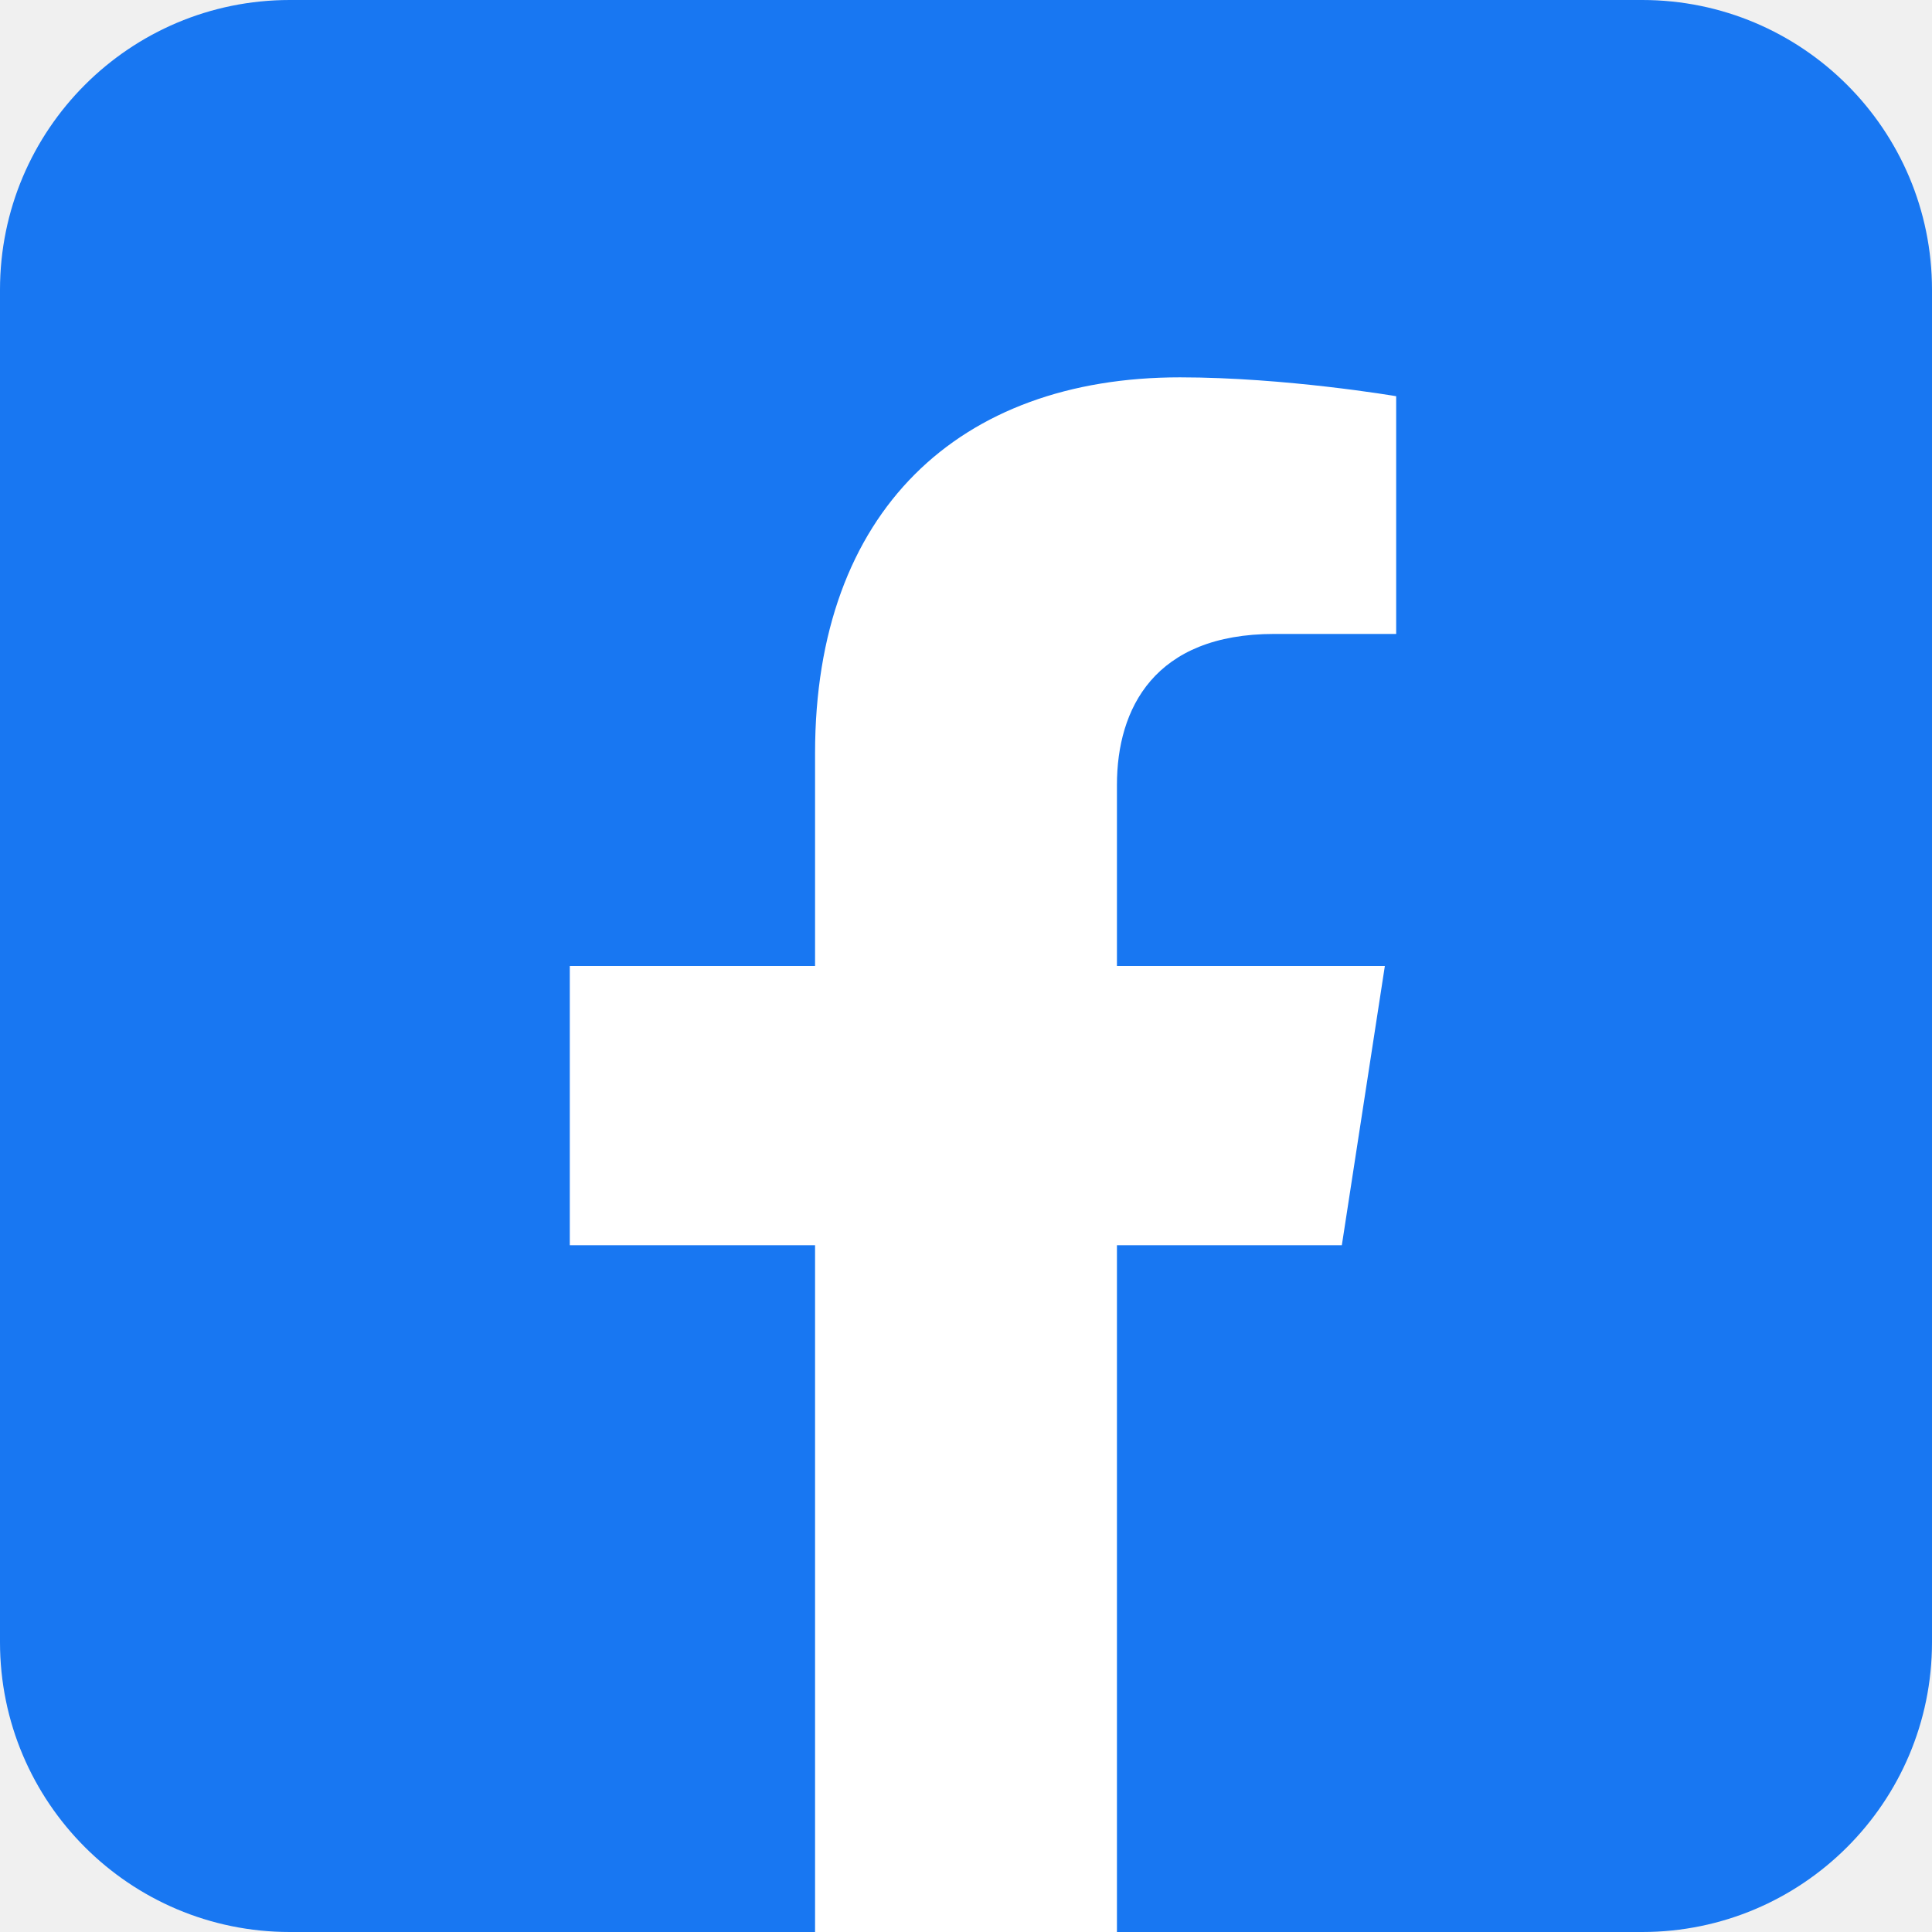
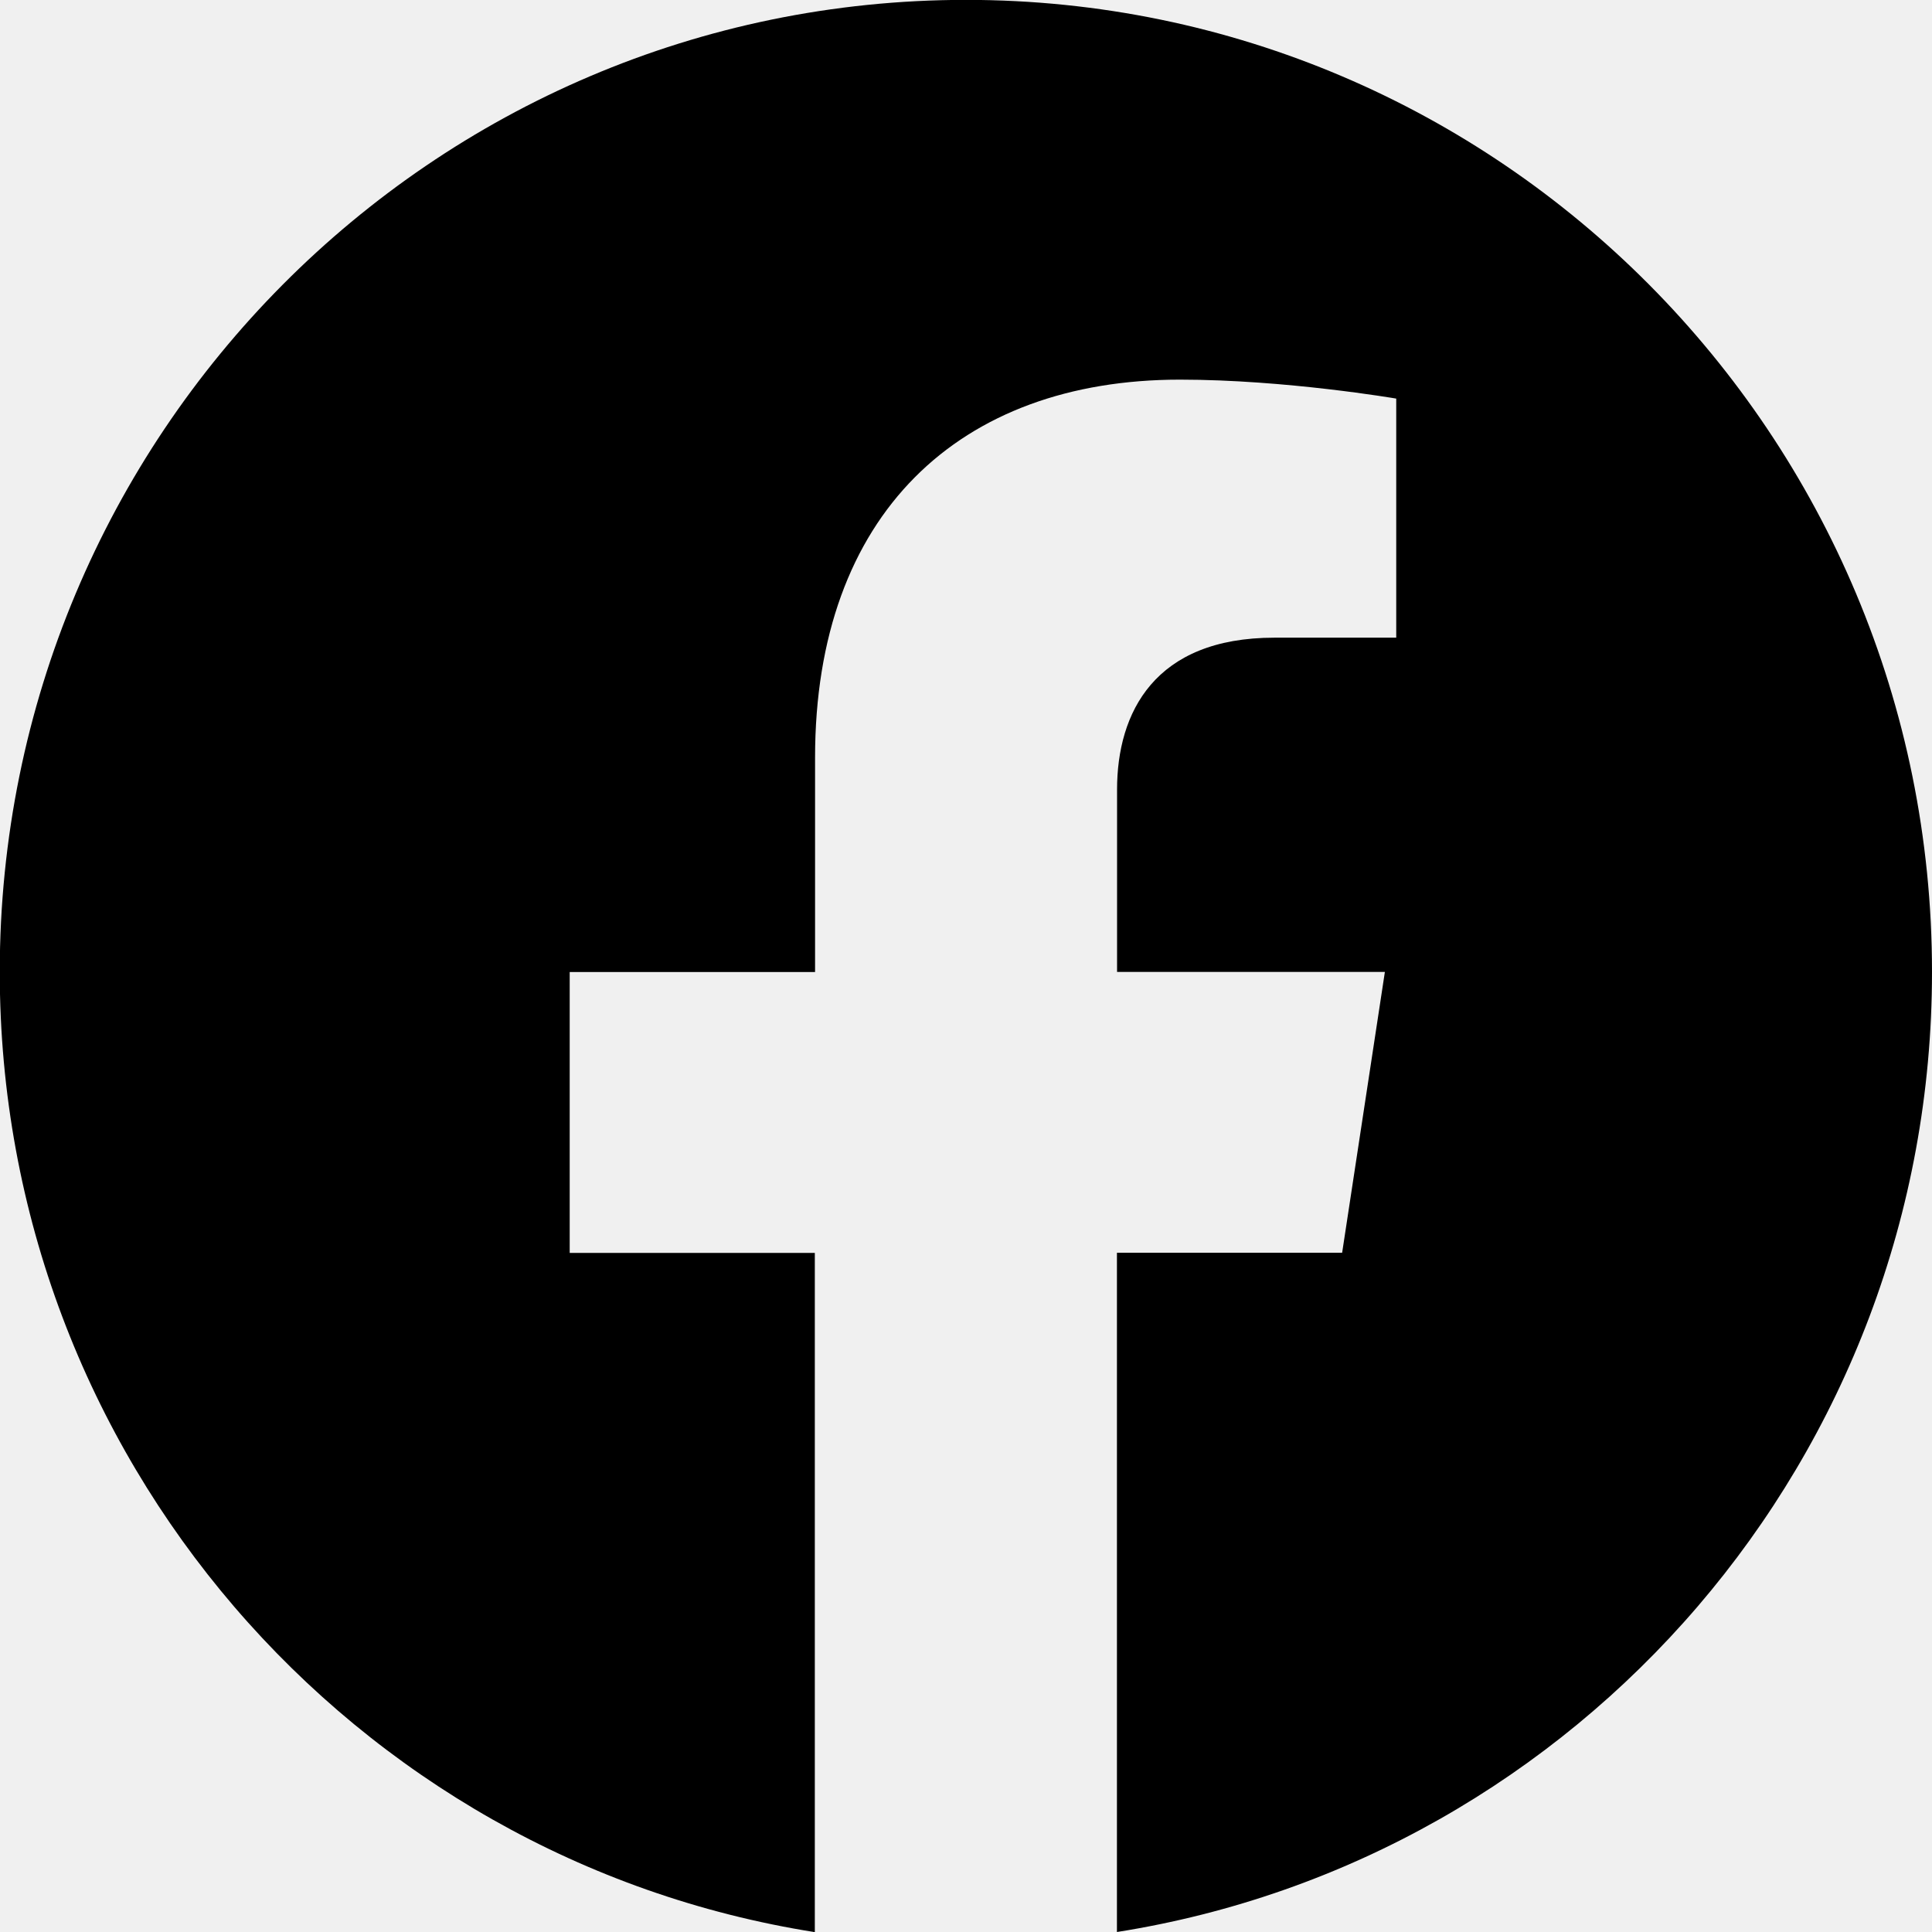
- <svg xmlns="http://www.w3.org/2000/svg" aria-label="Facebook" role="img" viewBox="0 0 512 512">
-   <rect width="512" height="512" rx="15%" fill="#1877f2" />
-   <path d="M355.6 330l11.4-74h-71v-48c0-20.2 9.9-40 41.7-40H370v-63s-29.3-5-57.3-5c-58.5 0-96.7 35.4-96.7 99.6V256h-65v74h65v182h80V330h59.6z" fill="#fff" />
+ <svg xmlns="http://www.w3.org/2000/svg" width="16" height="16" fill="currentColor" class="bi bi-facebook" viewBox="0 0 16 16">
+   <path d="M16 8.049c0-4.446-3.582-8.05-8-8.05C3.58 0-.002 3.603-.002 8.05c0 4.017 2.926 7.347 6.75 7.951v-5.625h-2.03V8.05H6.75V6.275c0-2.017 1.195-3.131 3.022-3.131.876 0 1.791.157 1.791.157v1.98h-1.009c-.993 0-1.303.621-1.303 1.258v1.51h2.218l-.354 2.326H9.25V16c3.824-.604 6.75-3.934 6.75-7.951z" />
</svg>
